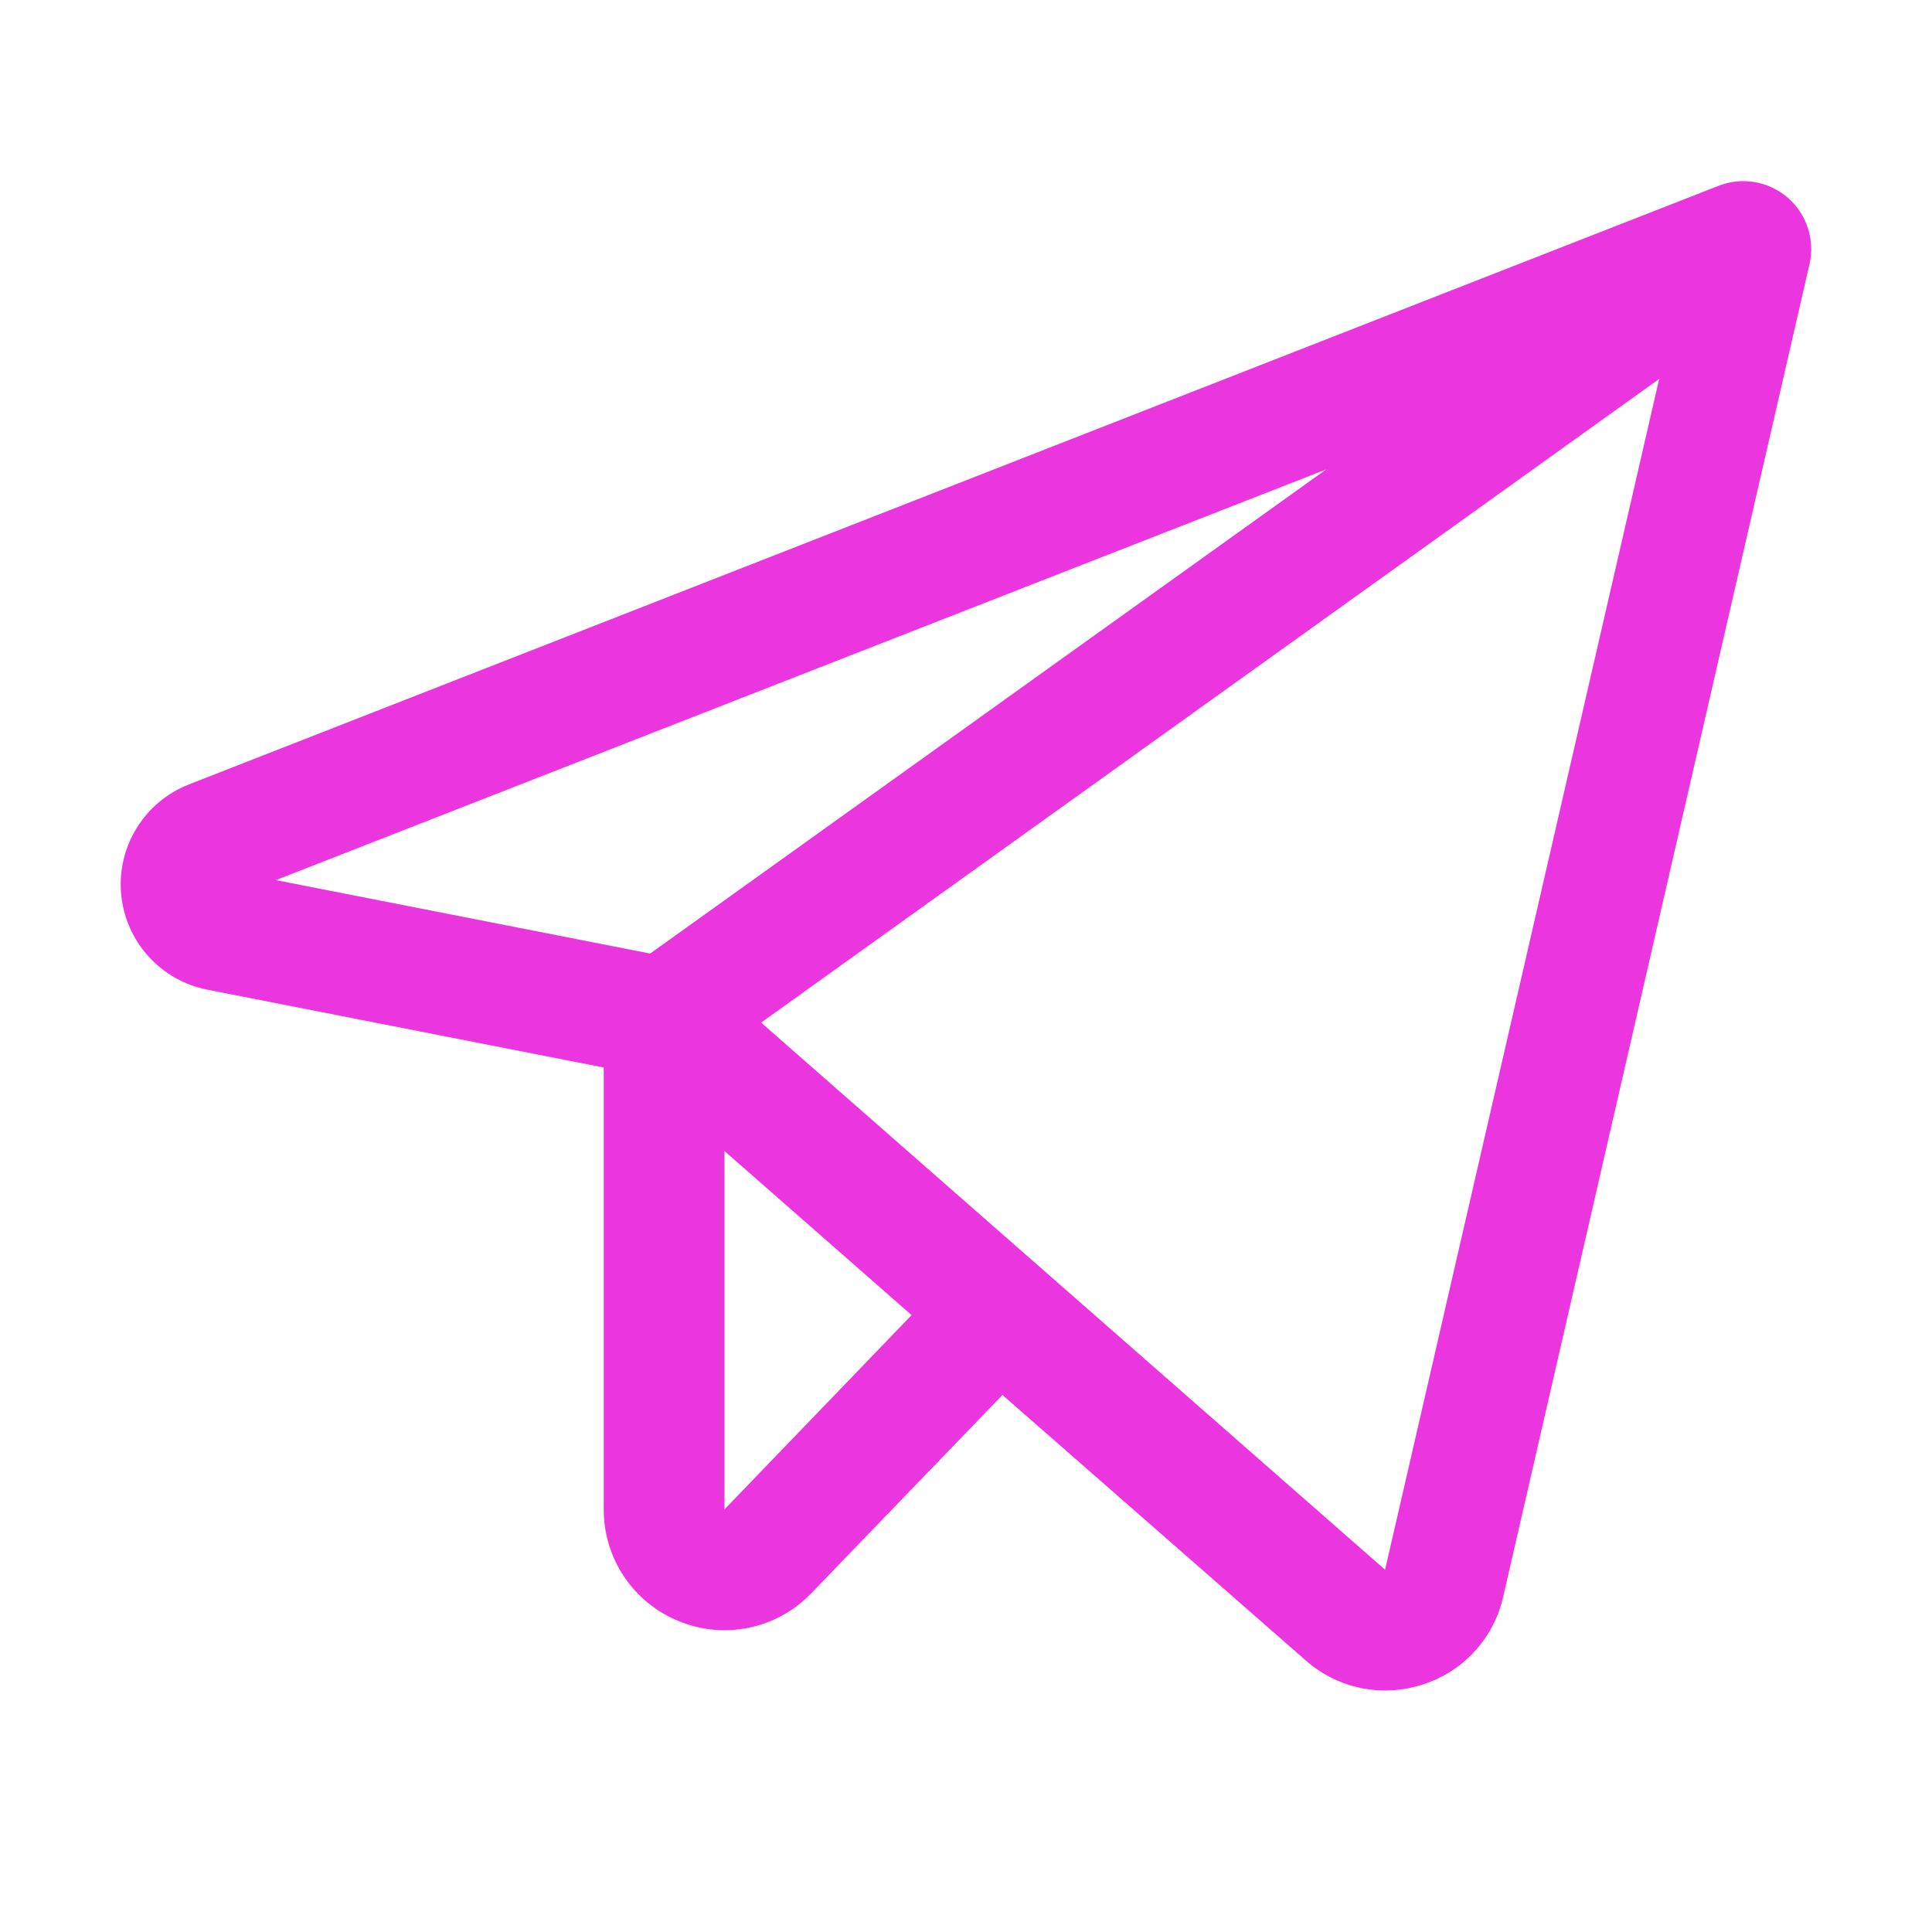
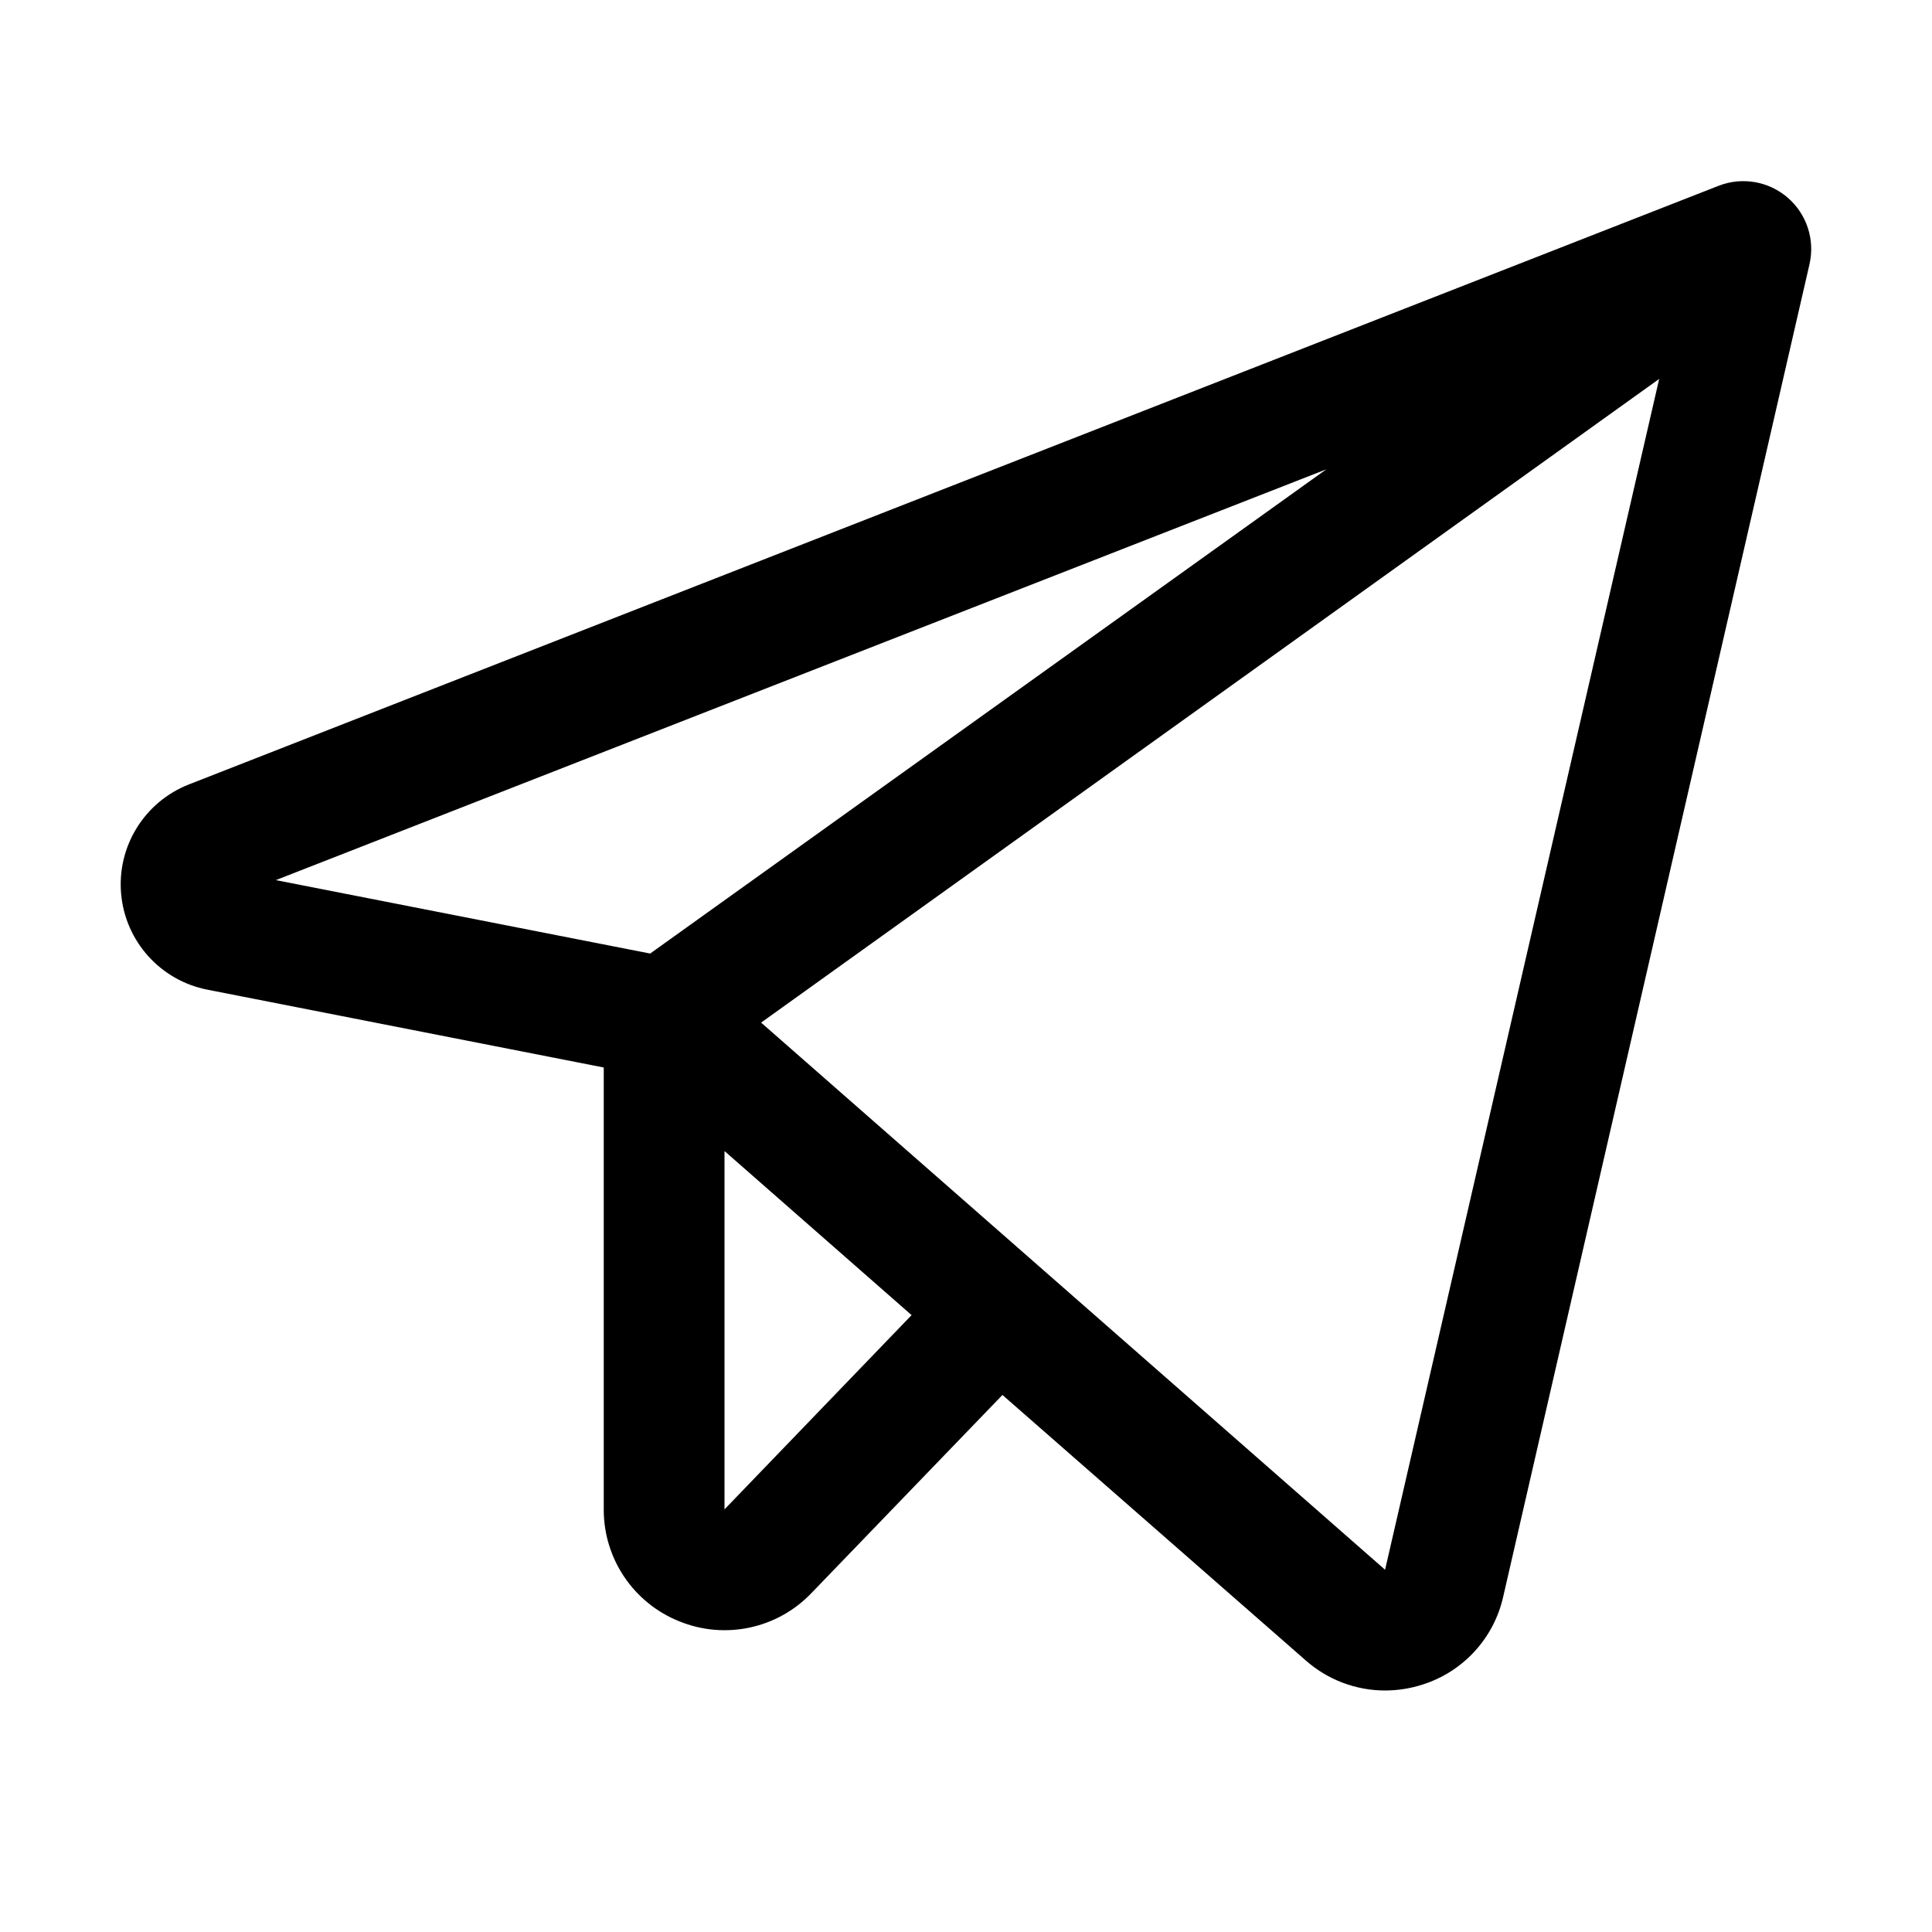
- <svg xmlns="http://www.w3.org/2000/svg" viewBox="0 0 256 256" width="24px" height="24px" fill="#EB35DE">
+ <svg xmlns="http://www.w3.org/2000/svg" viewBox="0 0 256 256" width="24px" height="24px">
  <g>
    <path d="M236.88,26.19a9,9,0,0,0-9.16-1.57L25.06,103.93a14.22,14.22,0,0,0,2.43,27.21L80,141.45V200a15.92,15.92,0,0,0,10,14.83,15.91,15.91,0,0,0,17.51-3.73l25.32-26.26L173,220a15.88,15.88,0,0,0,10.51,4,16.3,16.3,0,0,0,5-.79,15.85,15.85,0,0,0,10.67-11.63L239.77,35A9,9,0,0,0,236.88,26.19Zm-61.14,36L86.15,126.35l-49.6-9.73ZM96,200V152.52l24.79,21.74Zm87.53,8L100.85,135.5l119-85.29Z" />
  </g>
</svg>
